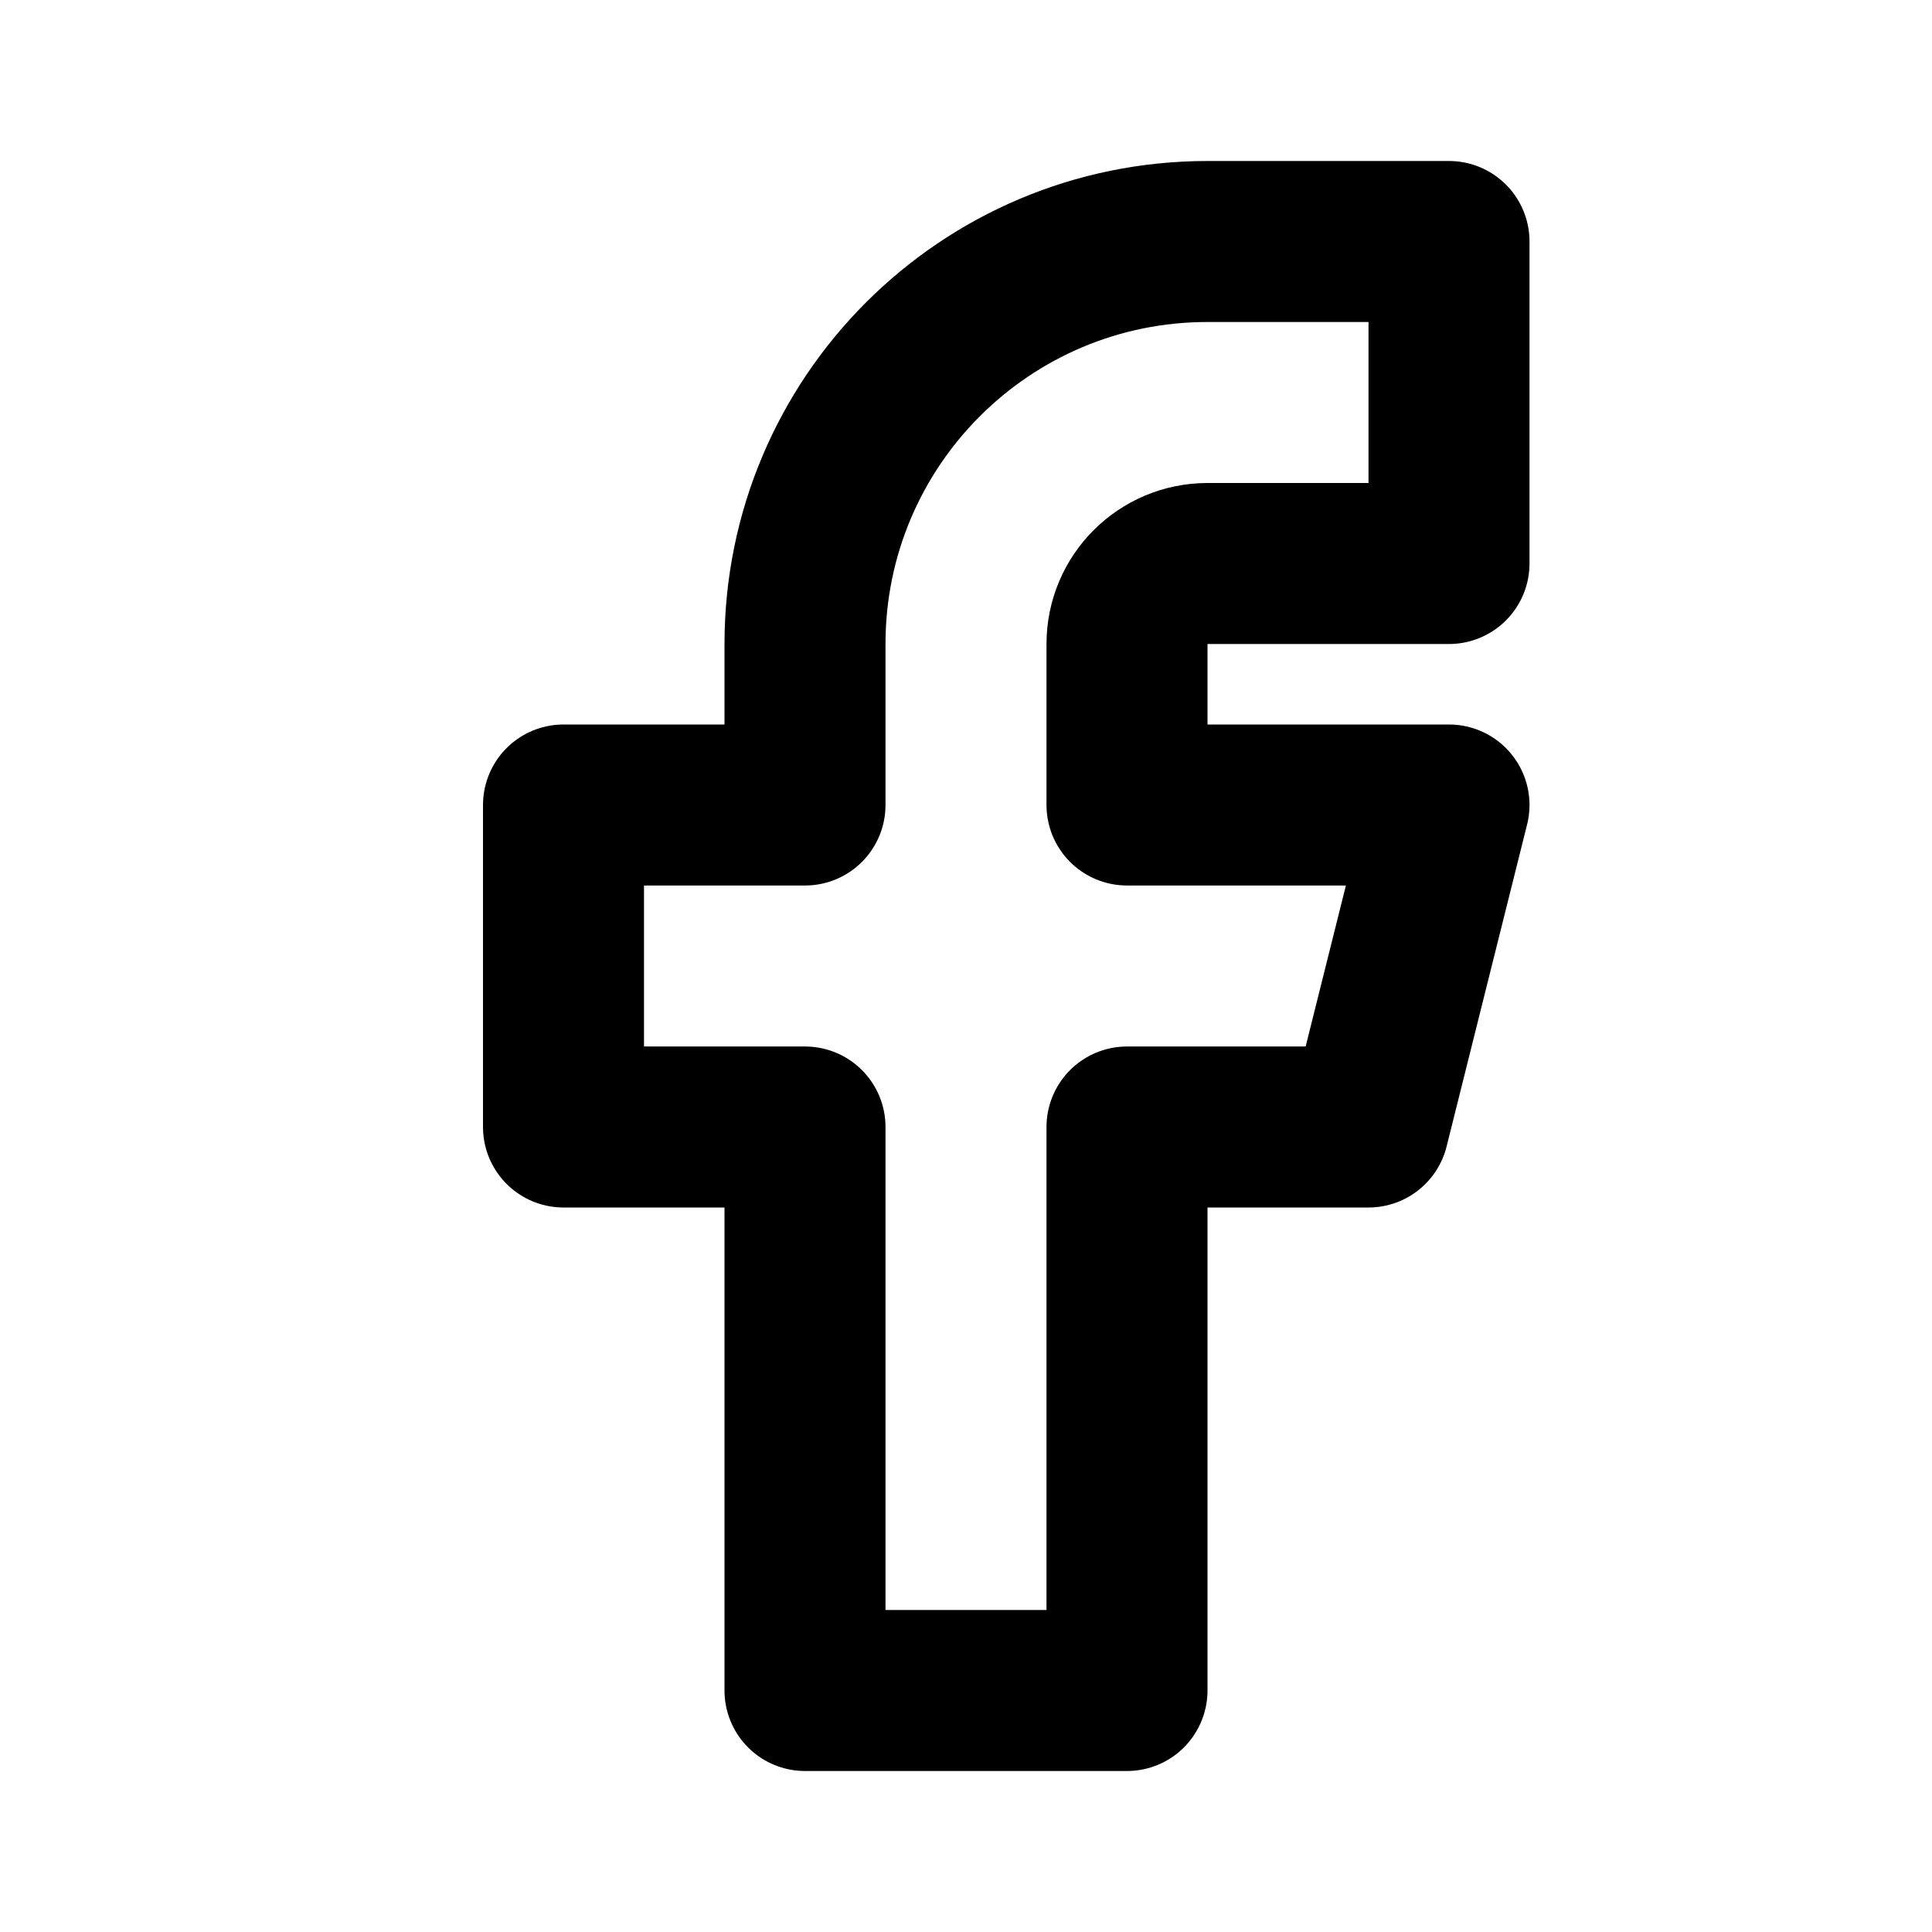
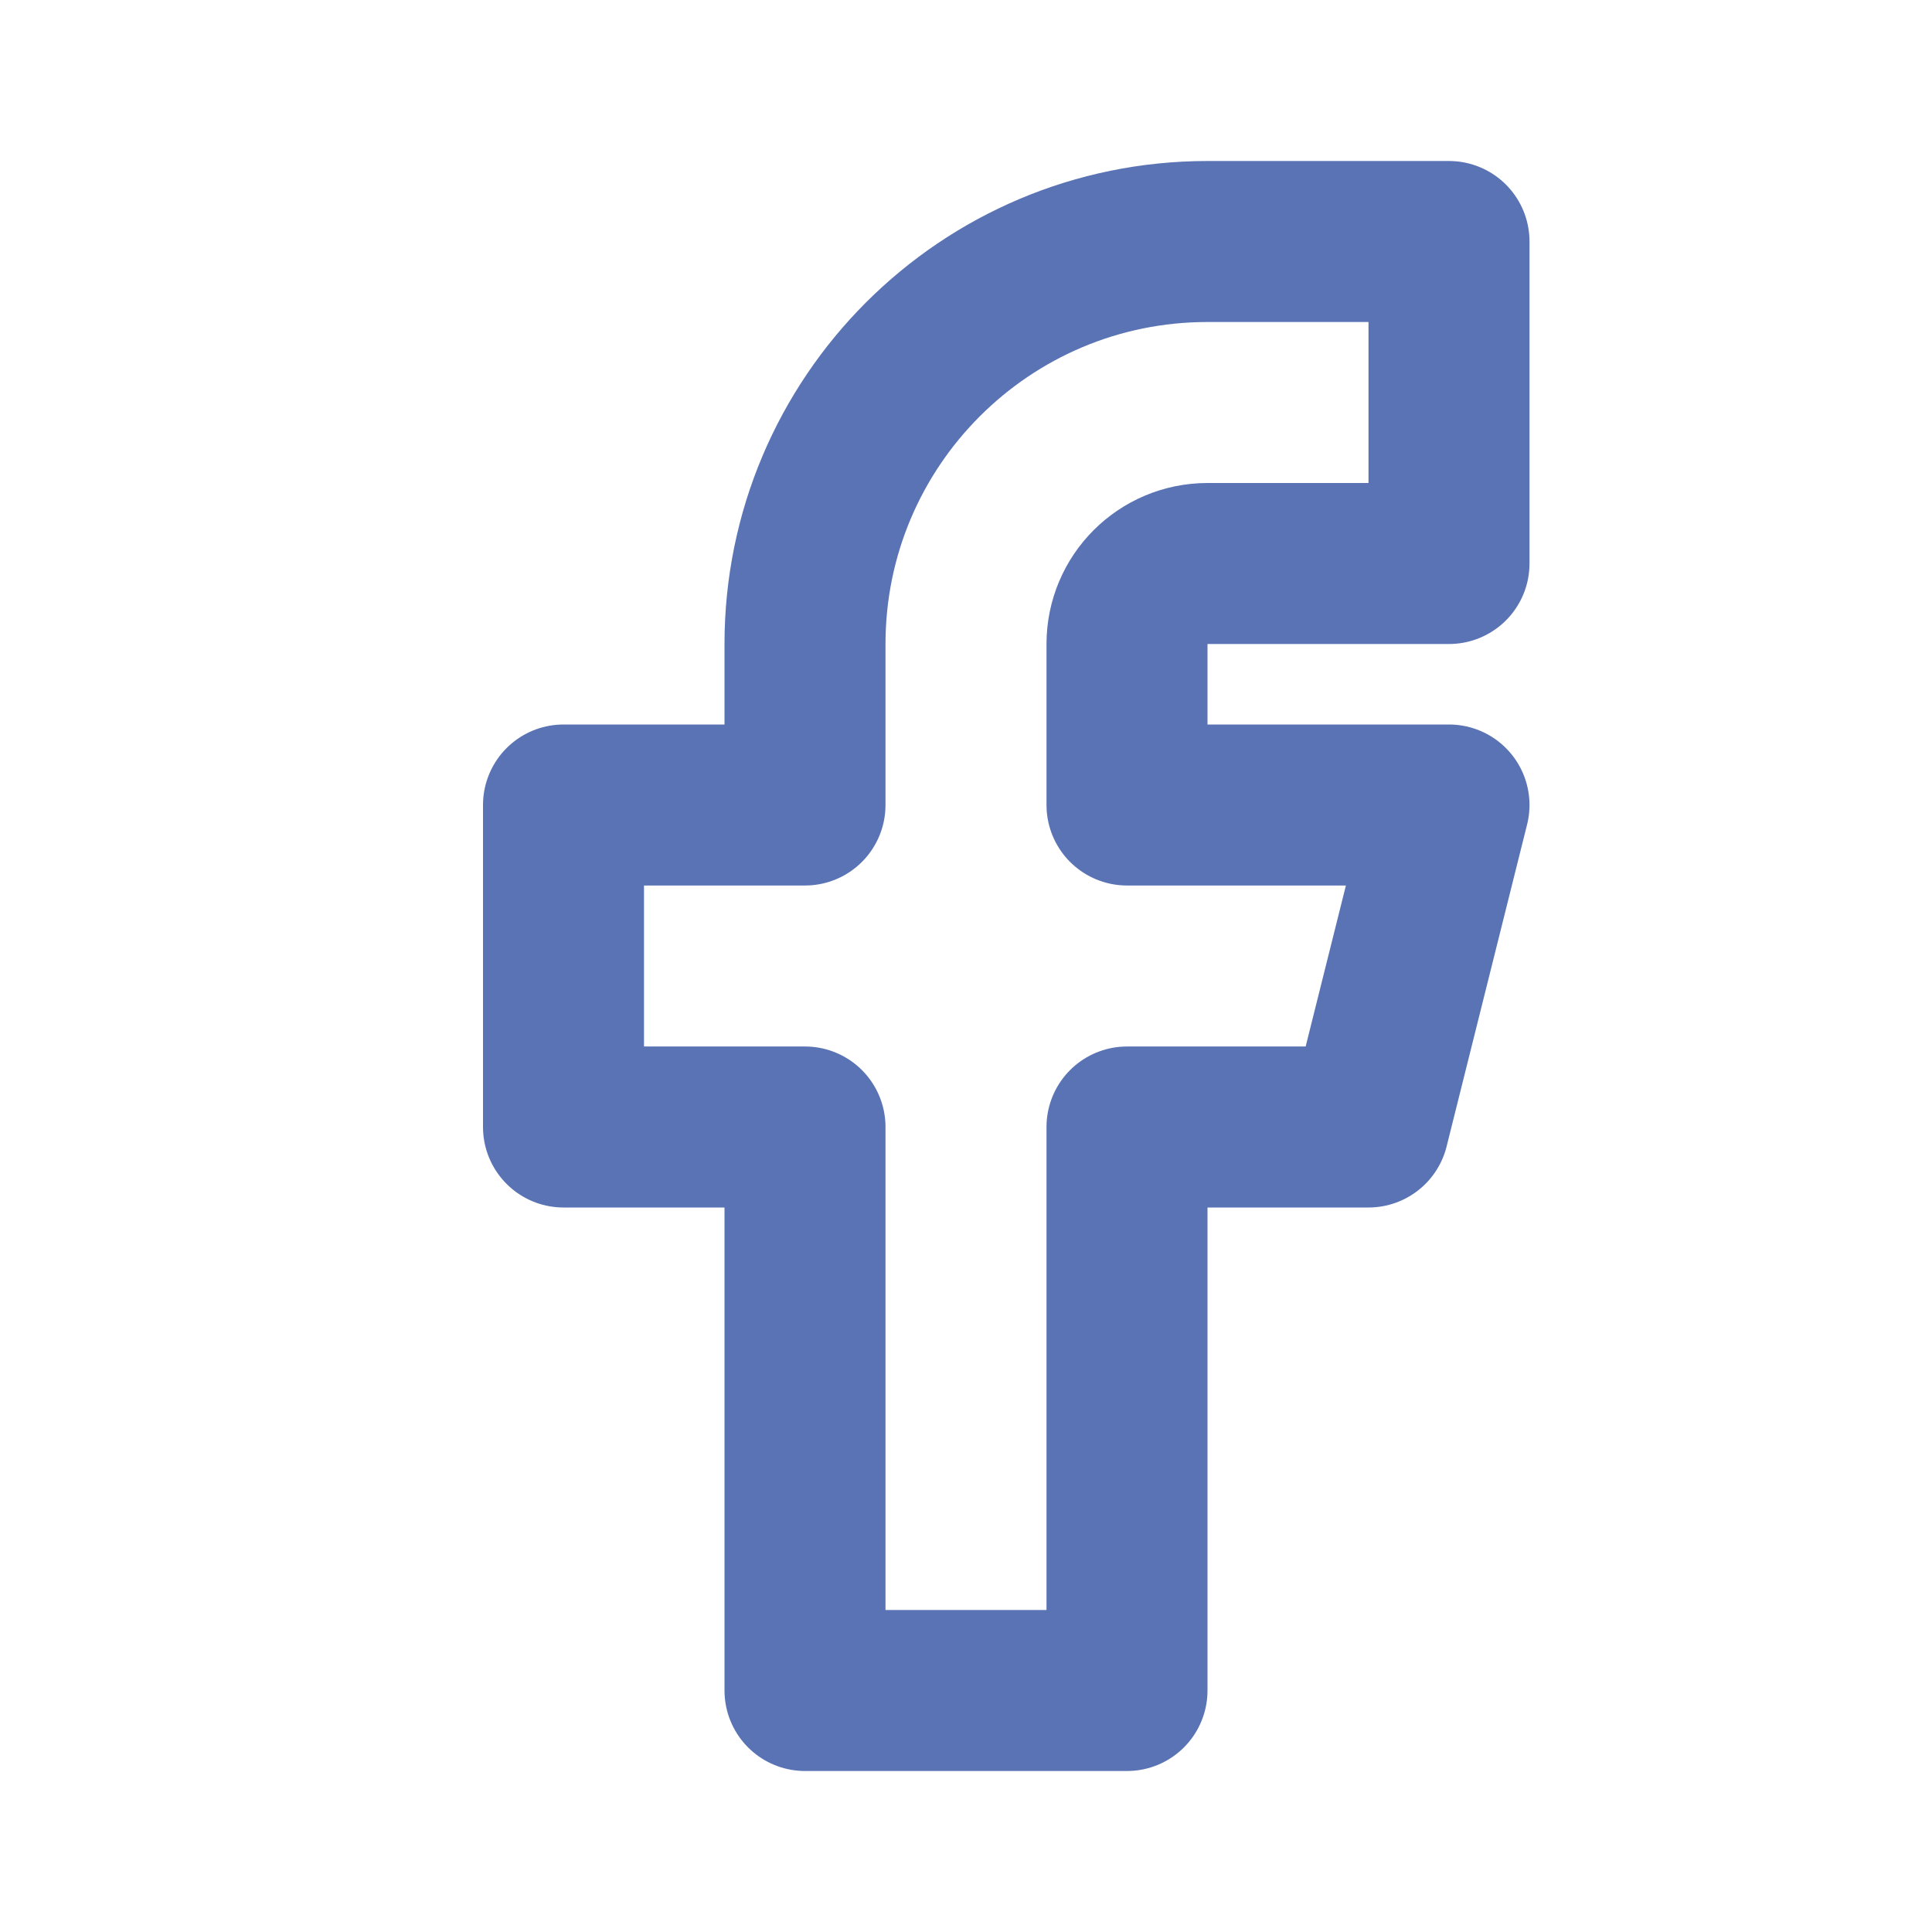
- <svg xmlns="http://www.w3.org/2000/svg" class="icon icon-tabler icon-tabler-brand-facebook" width="24" height="24" viewBox="0 0 24 24" stroke-width="2" stroke="currentColor" fill="none" stroke-linecap="round" stroke-linejoin="round">
+ <svg xmlns="http://www.w3.org/2000/svg" class="icon icon-tabler icon-tabler-brand-facebook" width="24" height="24" viewBox="0 0 24 24" stroke-width="2" stroke="#5973b5" fill="none" stroke-linecap="round" stroke-linejoin="round">
  <path stroke="none" d="M0 0h24v24H0z" fill="none" />
  <path d="M7 10v4h3v7h4v-7h3l1 -4h-4v-2a1 1 0 0 1 1 -1h3v-4h-3a5 5 0 0 0 -5 5v2h-3" />
</svg>
